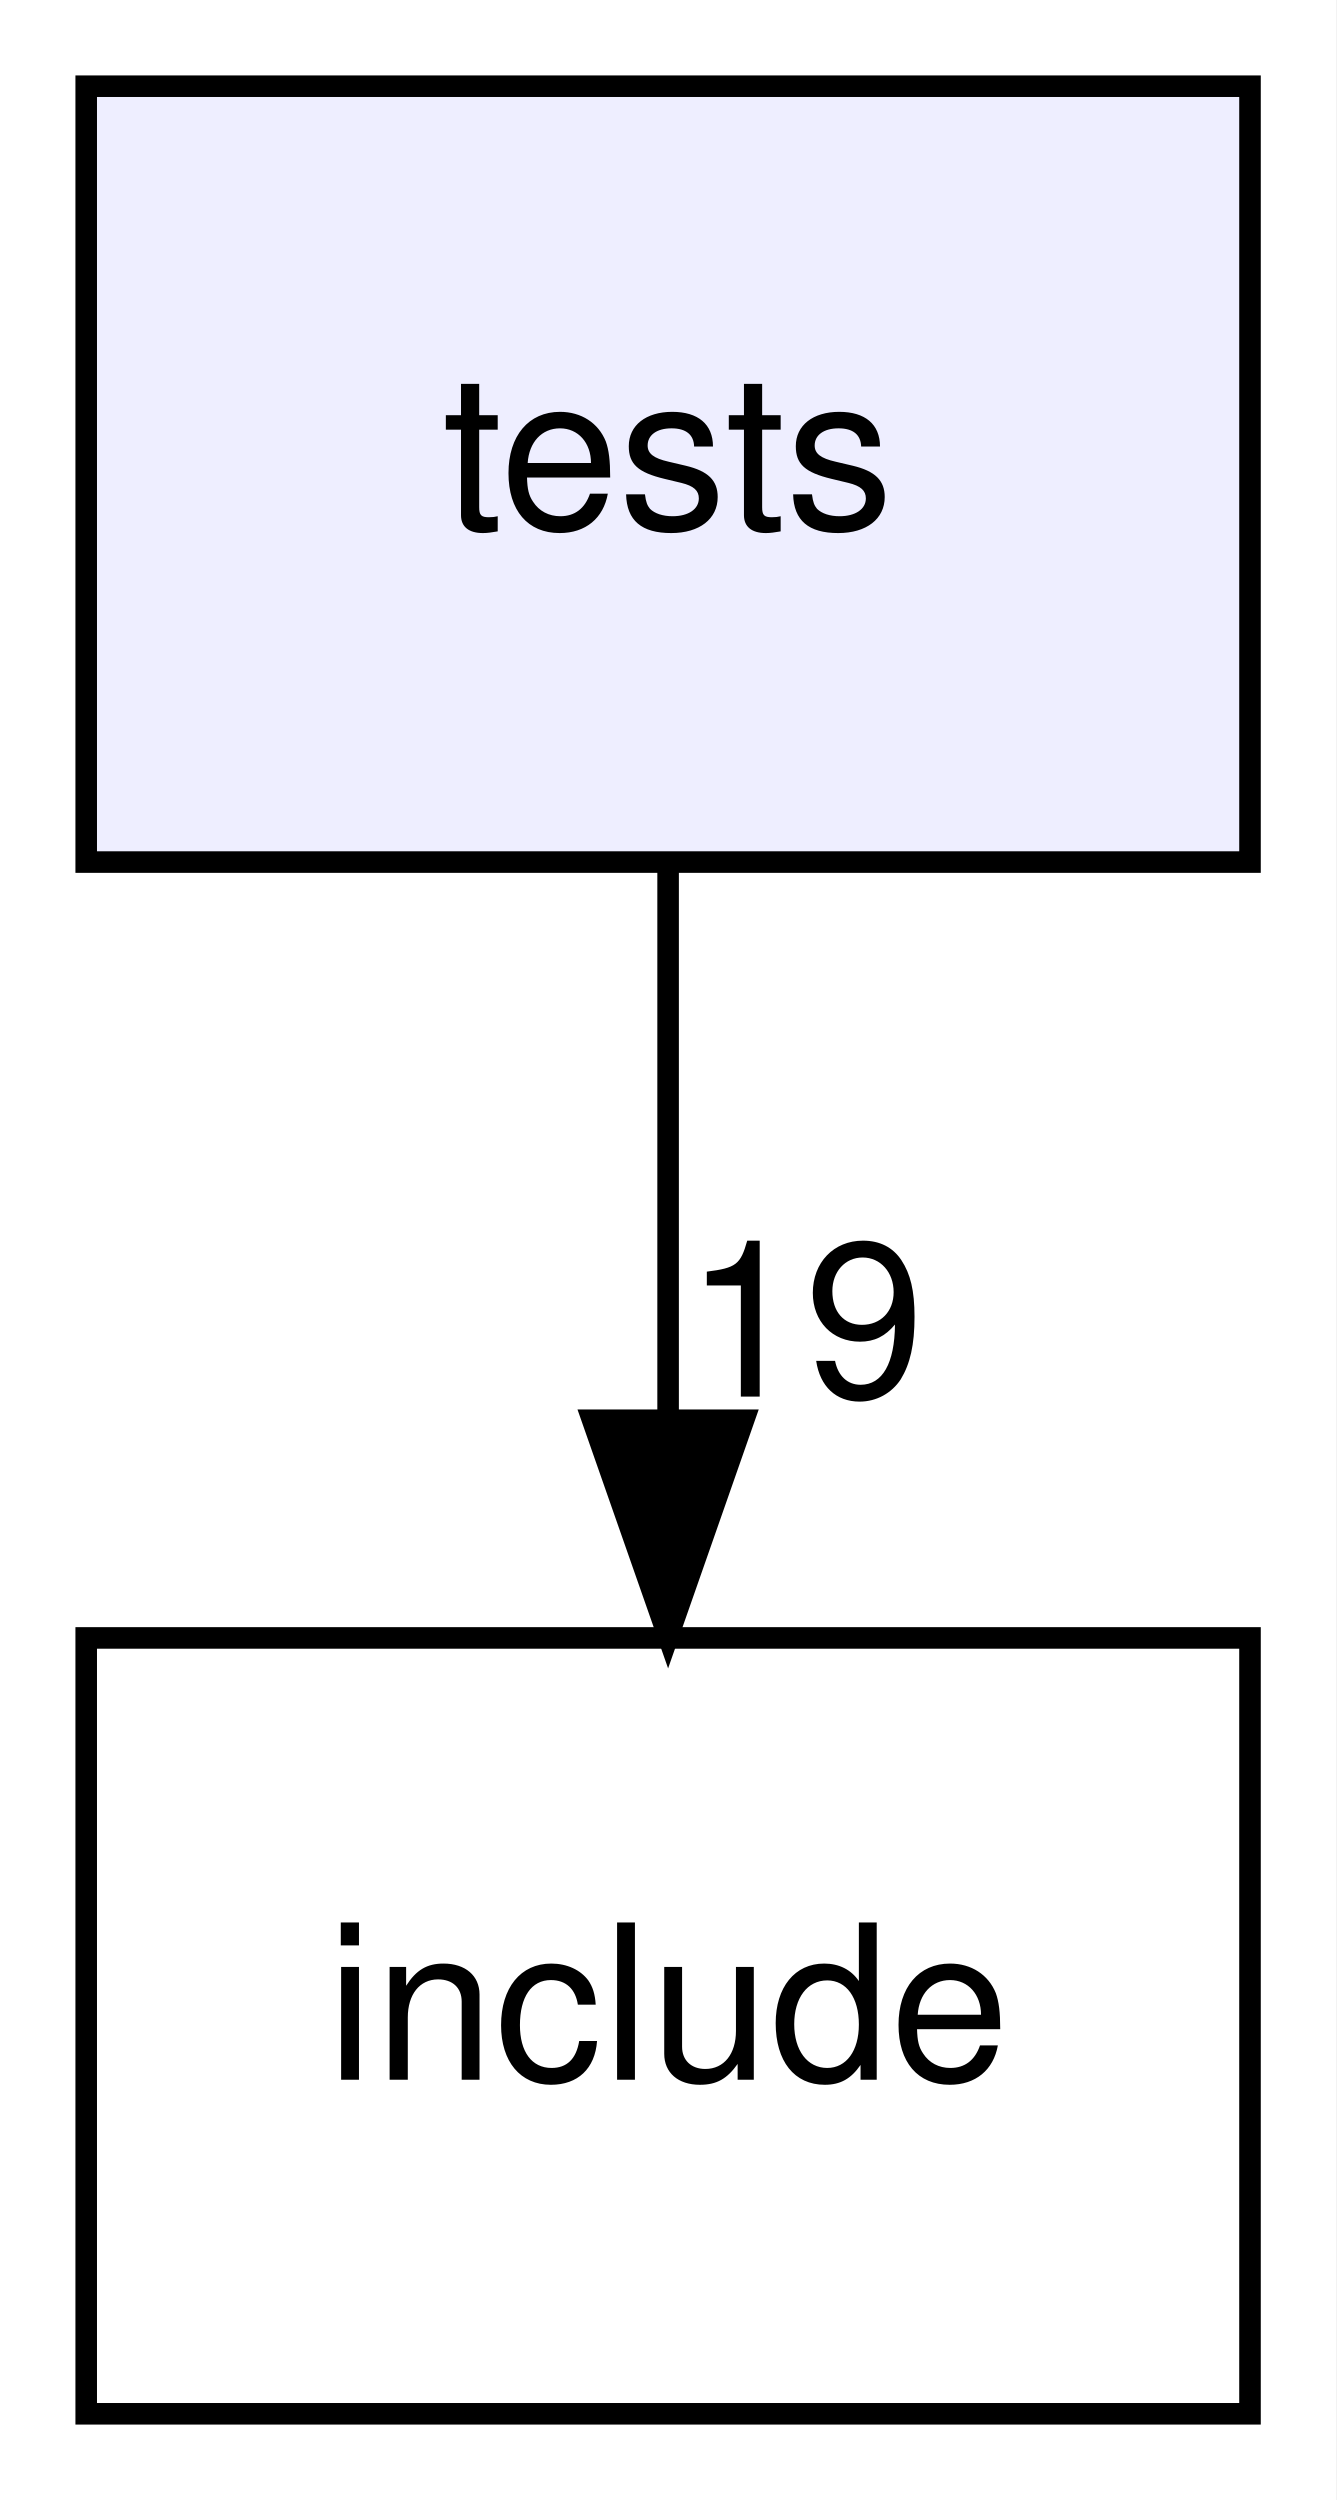
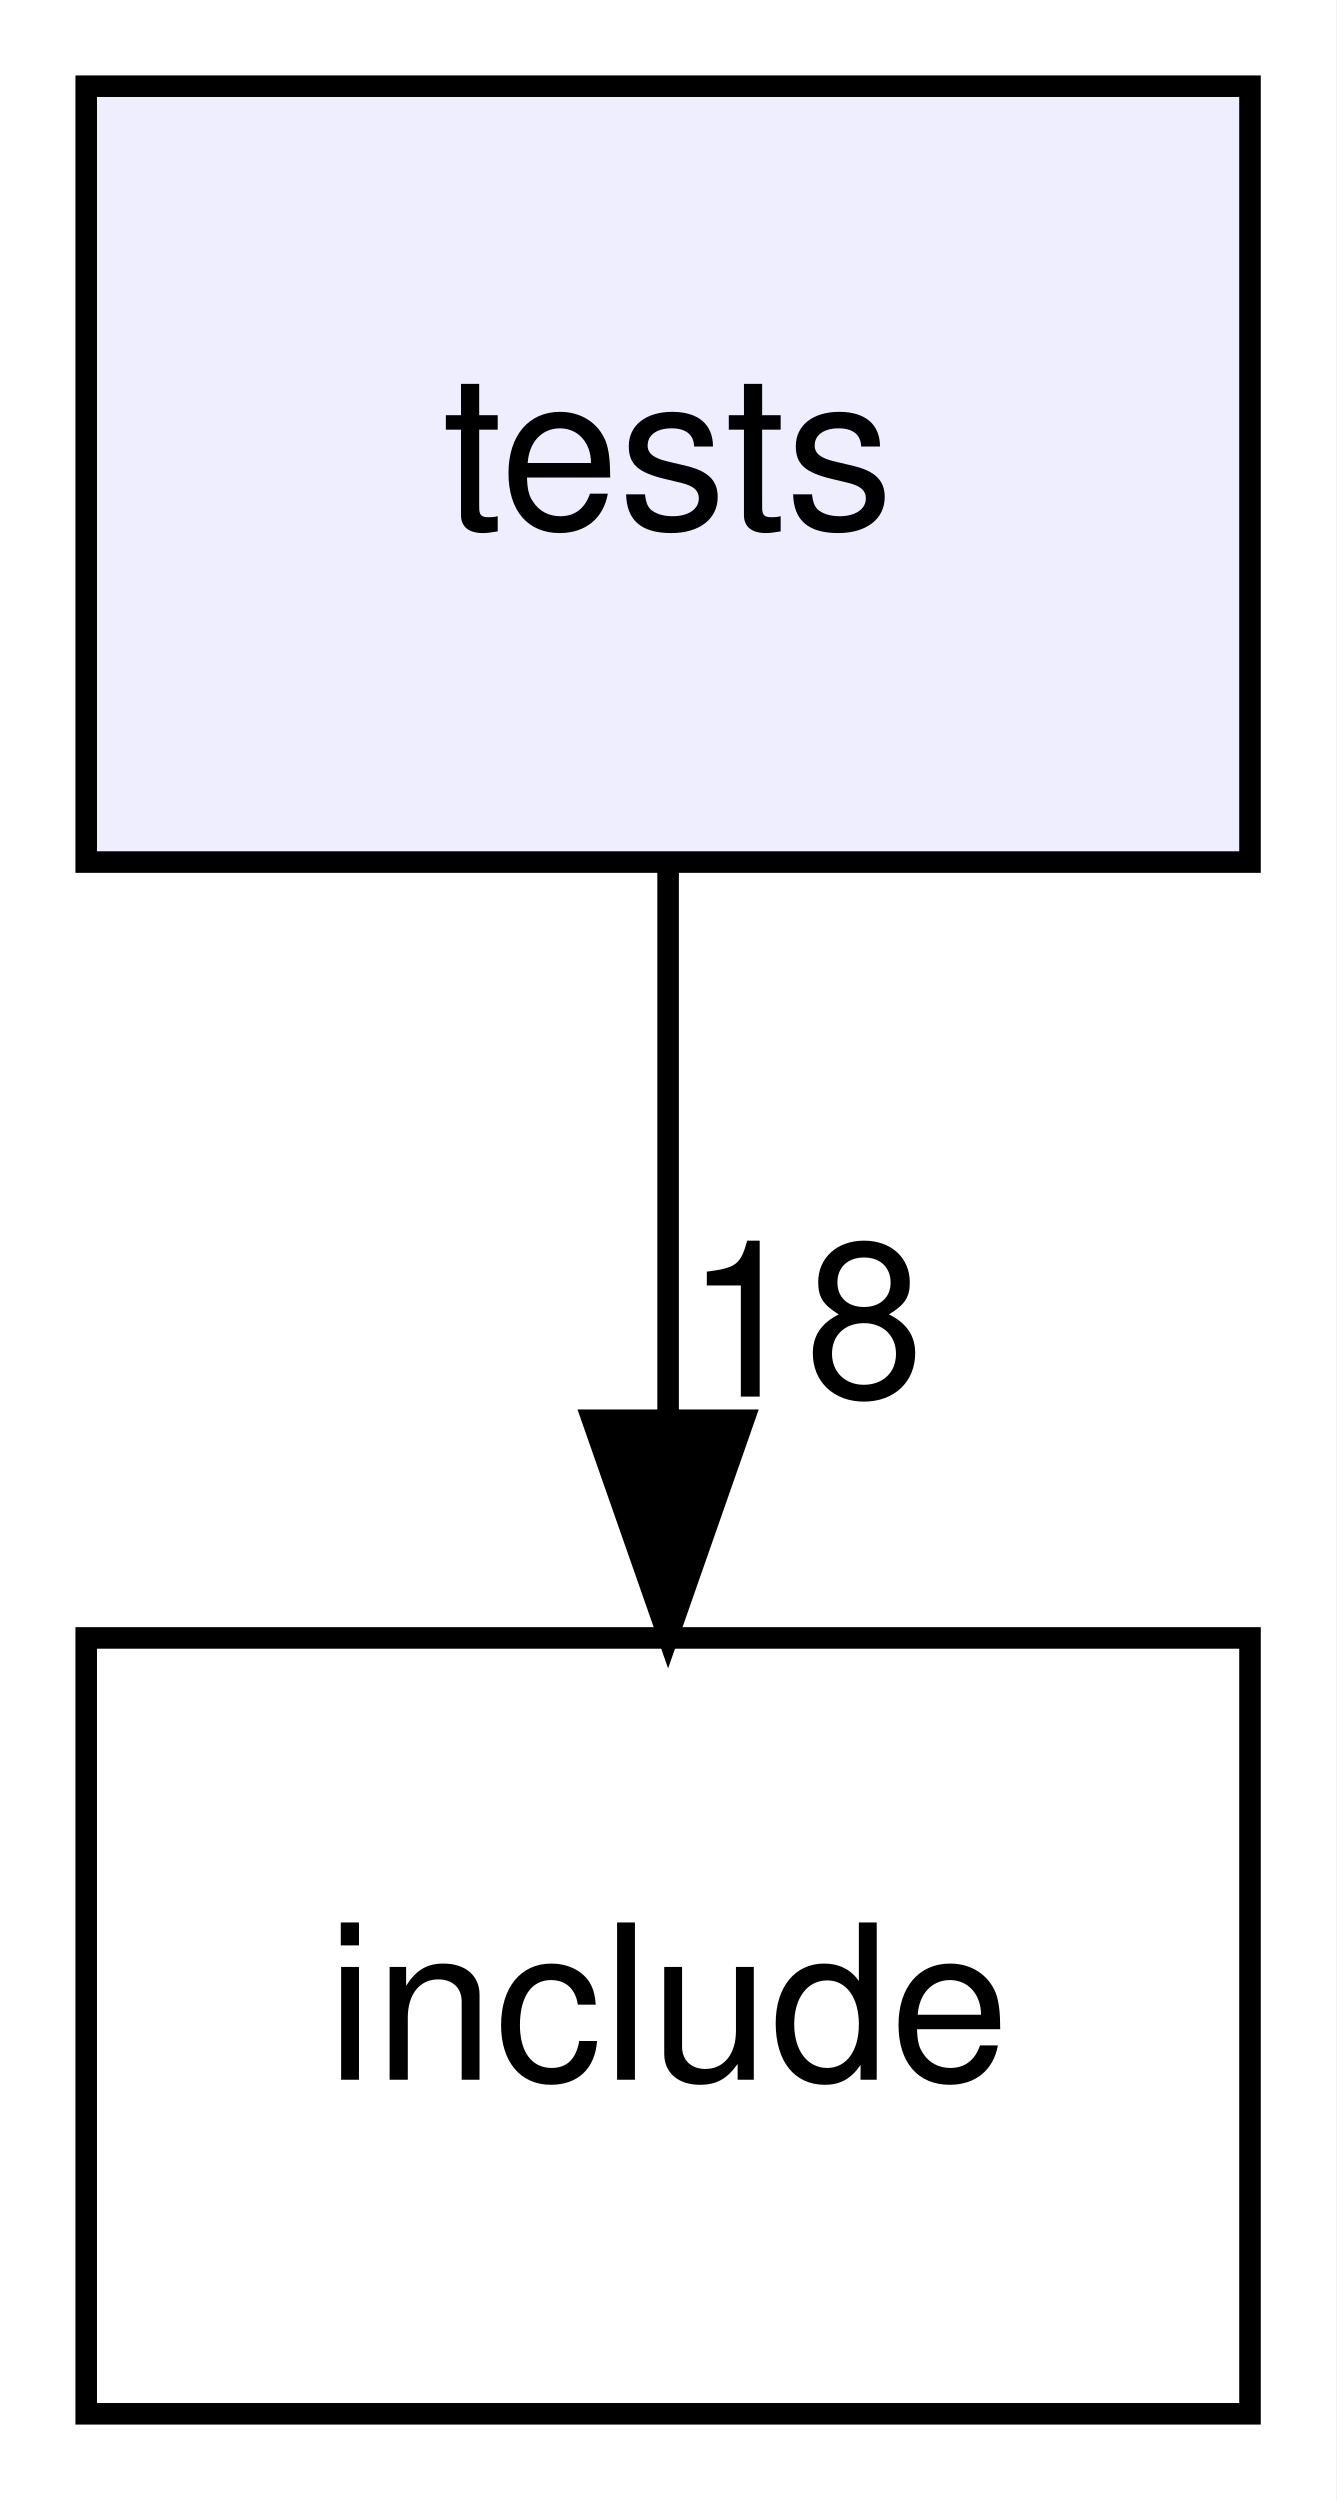
<svg xmlns="http://www.w3.org/2000/svg" xmlns:xlink="http://www.w3.org/1999/xlink" width="62pt" height="116pt" viewBox="0.00 0.00 62.00 116.00">
  <g id="graph0" class="graph" transform="scale(1 1) rotate(0) translate(4 112)">
    <polygon fill="white" stroke="transparent" points="-4,4 -4,-112 58,-112 58,4 -4,4" />
    <g id="node1" class="node">
      <g id="a_node1">
        <a xlink:href="dir_59425e443f801f1f2fd8bbe4959a3ccf.html" target="_top" xlink:title="tests">
          <polygon fill="#eeeeff" stroke="black" points="54,-108 0,-108 0,-72 54,-72 54,-108" />
          <text text-anchor="middle" x="27" y="-87.5" font-family="Helvetica,sans-Serif" font-size="10.00">tests</text>
        </a>
      </g>
    </g>
    <g id="node2" class="node">
      <g id="a_node2">
        <a xlink:href="dir_d44c64559bbebec7f509842c48db8b23.html" target="_top" xlink:title="include">
          <polygon fill="none" stroke="black" points="54,-36 0,-36 0,0 54,0 54,-36" />
          <text text-anchor="middle" x="27" y="-15.5" font-family="Helvetica,sans-Serif" font-size="10.00">include</text>
        </a>
      </g>
    </g>
    <g id="edge1" class="edge">
      <path fill="none" stroke="black" d="M27,-71.7C27,-63.98 27,-54.71 27,-46.11" />
      <polygon fill="black" stroke="black" points="30.5,-46.1 27,-36.1 23.5,-46.1 30.5,-46.1" />
      <g id="a_edge1-headlabel">
-         <a xlink:href="dir_000002_000000.html" target="_top" xlink:title="19">
-           <text text-anchor="middle" x="33.34" y="-47.2" font-family="Helvetica,sans-Serif" font-size="10.00">19</text>
+         <a xlink:href="dir_000002_000000.html" target="_top" xlink:title="18">
+           <text text-anchor="middle" x="33.34" y="-47.2" font-family="Helvetica,sans-Serif" font-size="10.00">18</text>
        </a>
      </g>
    </g>
  </g>
</svg>
